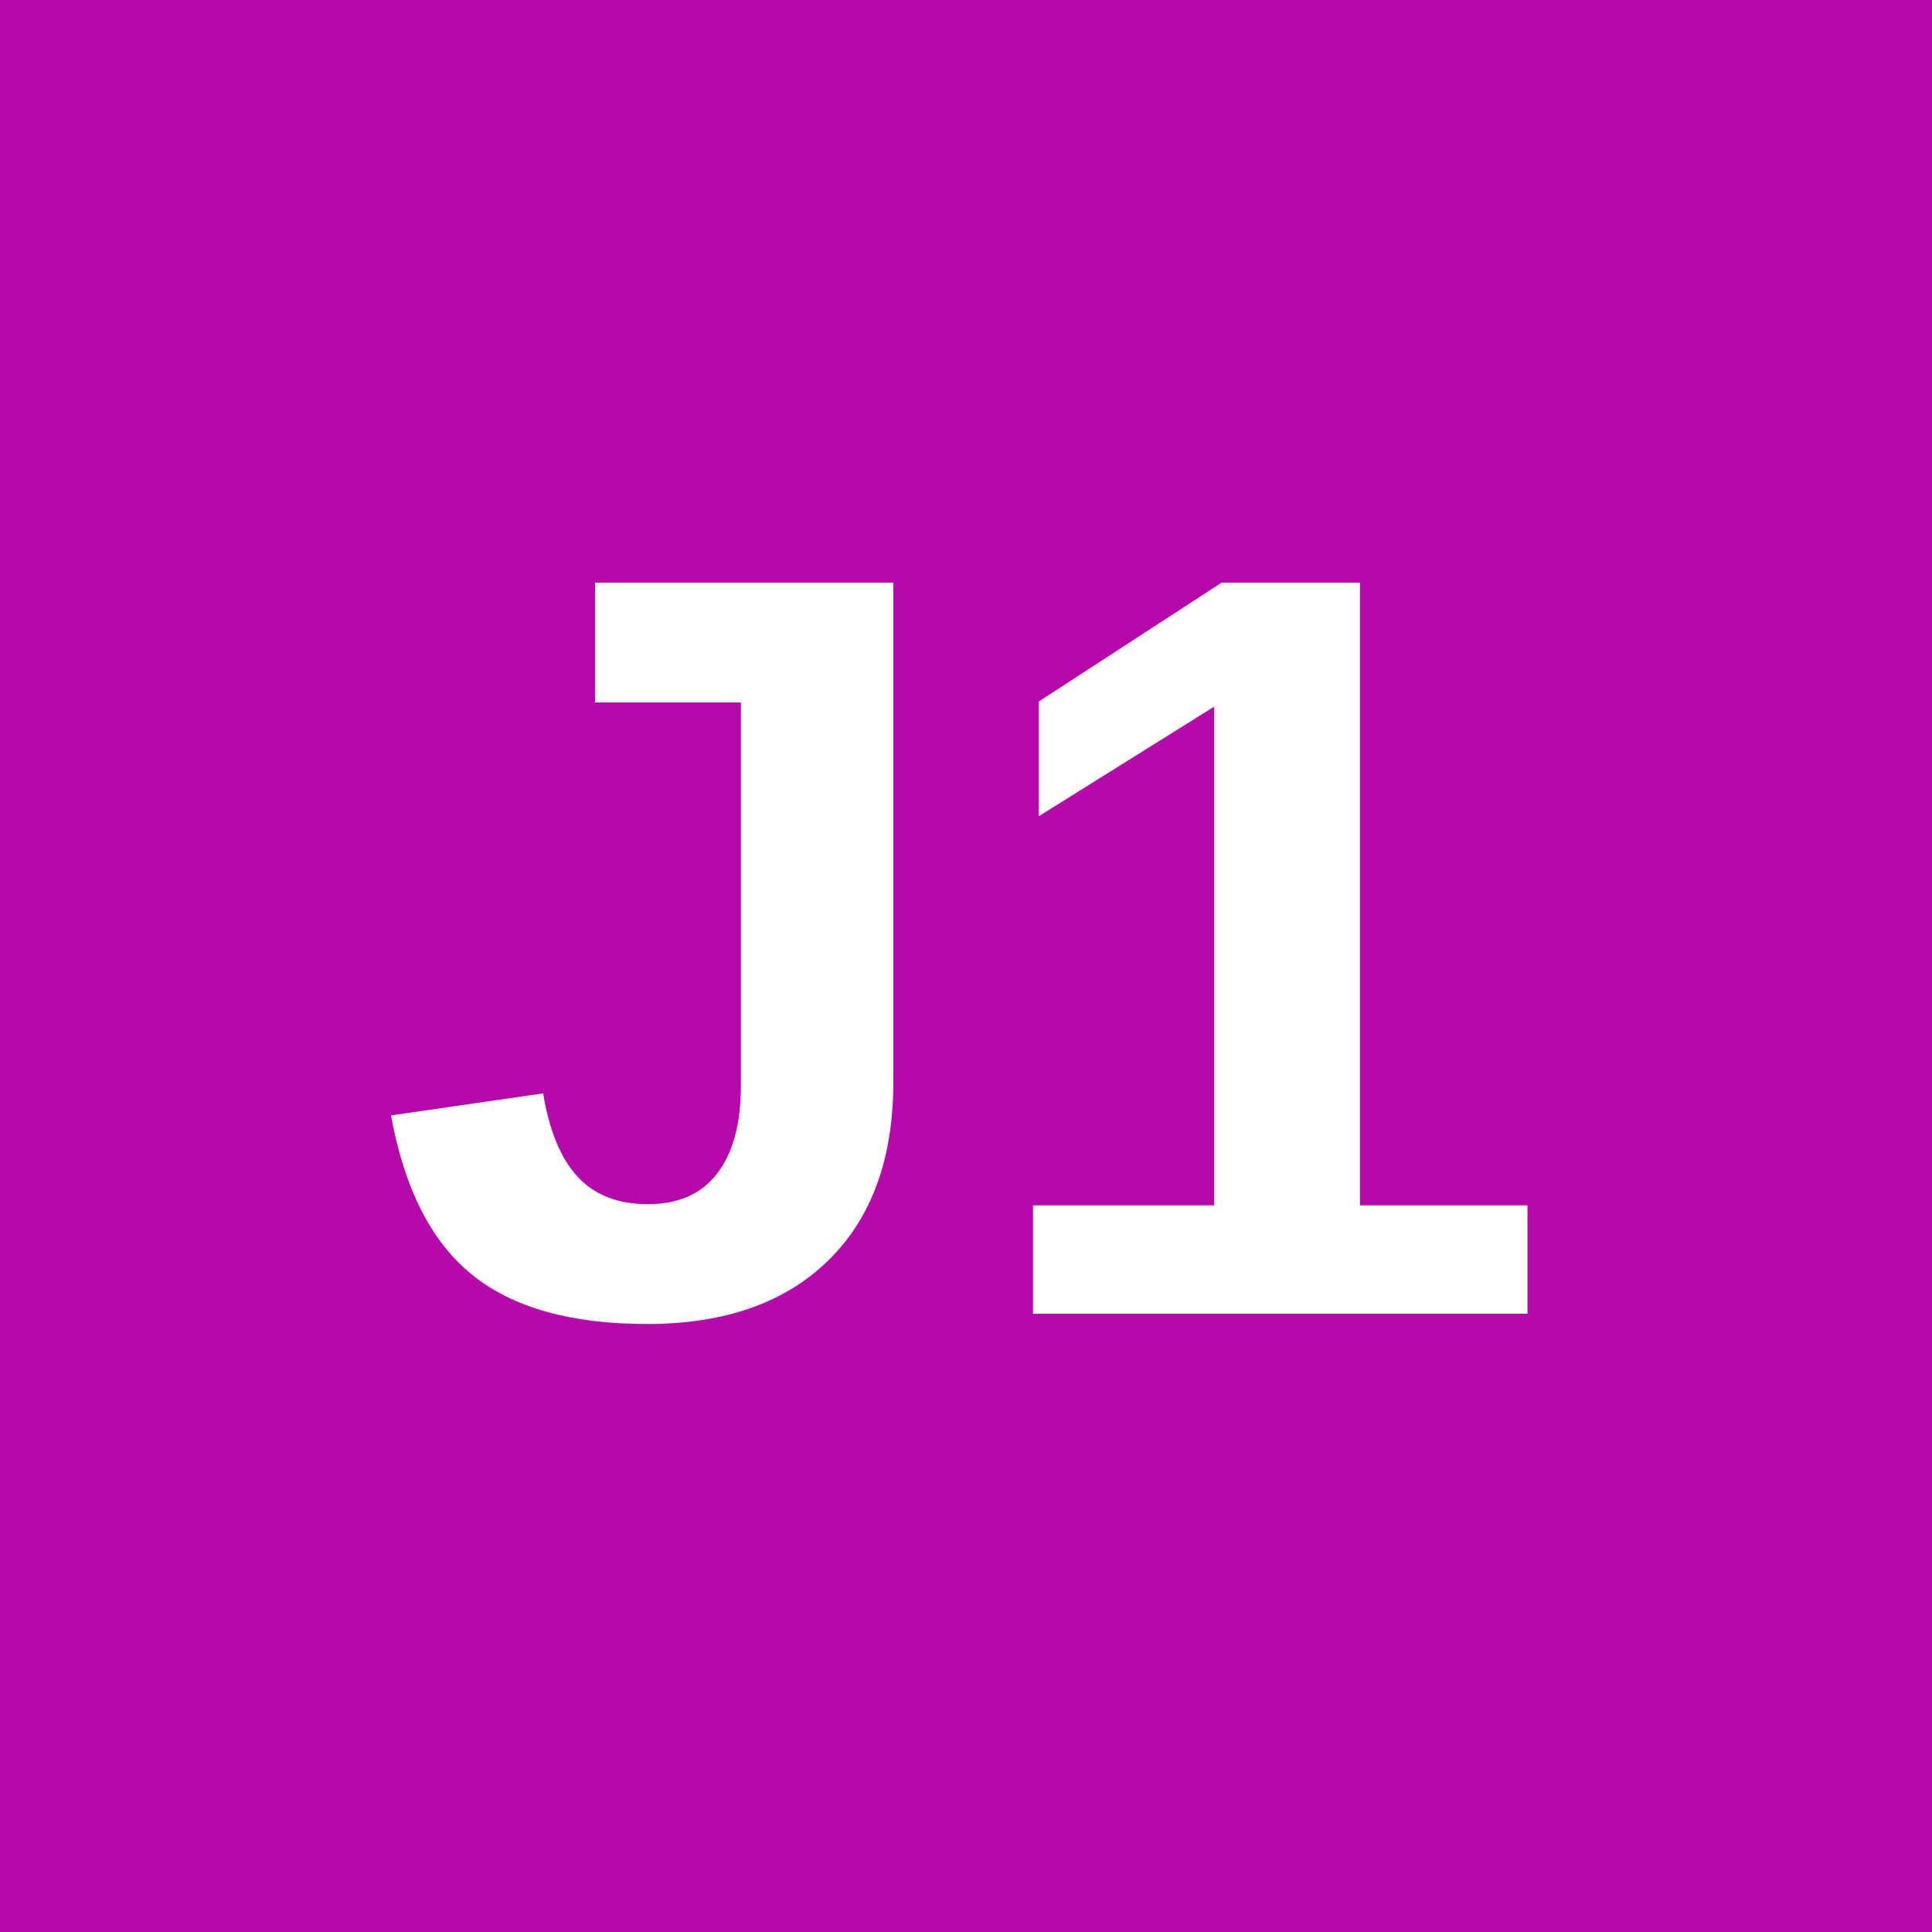
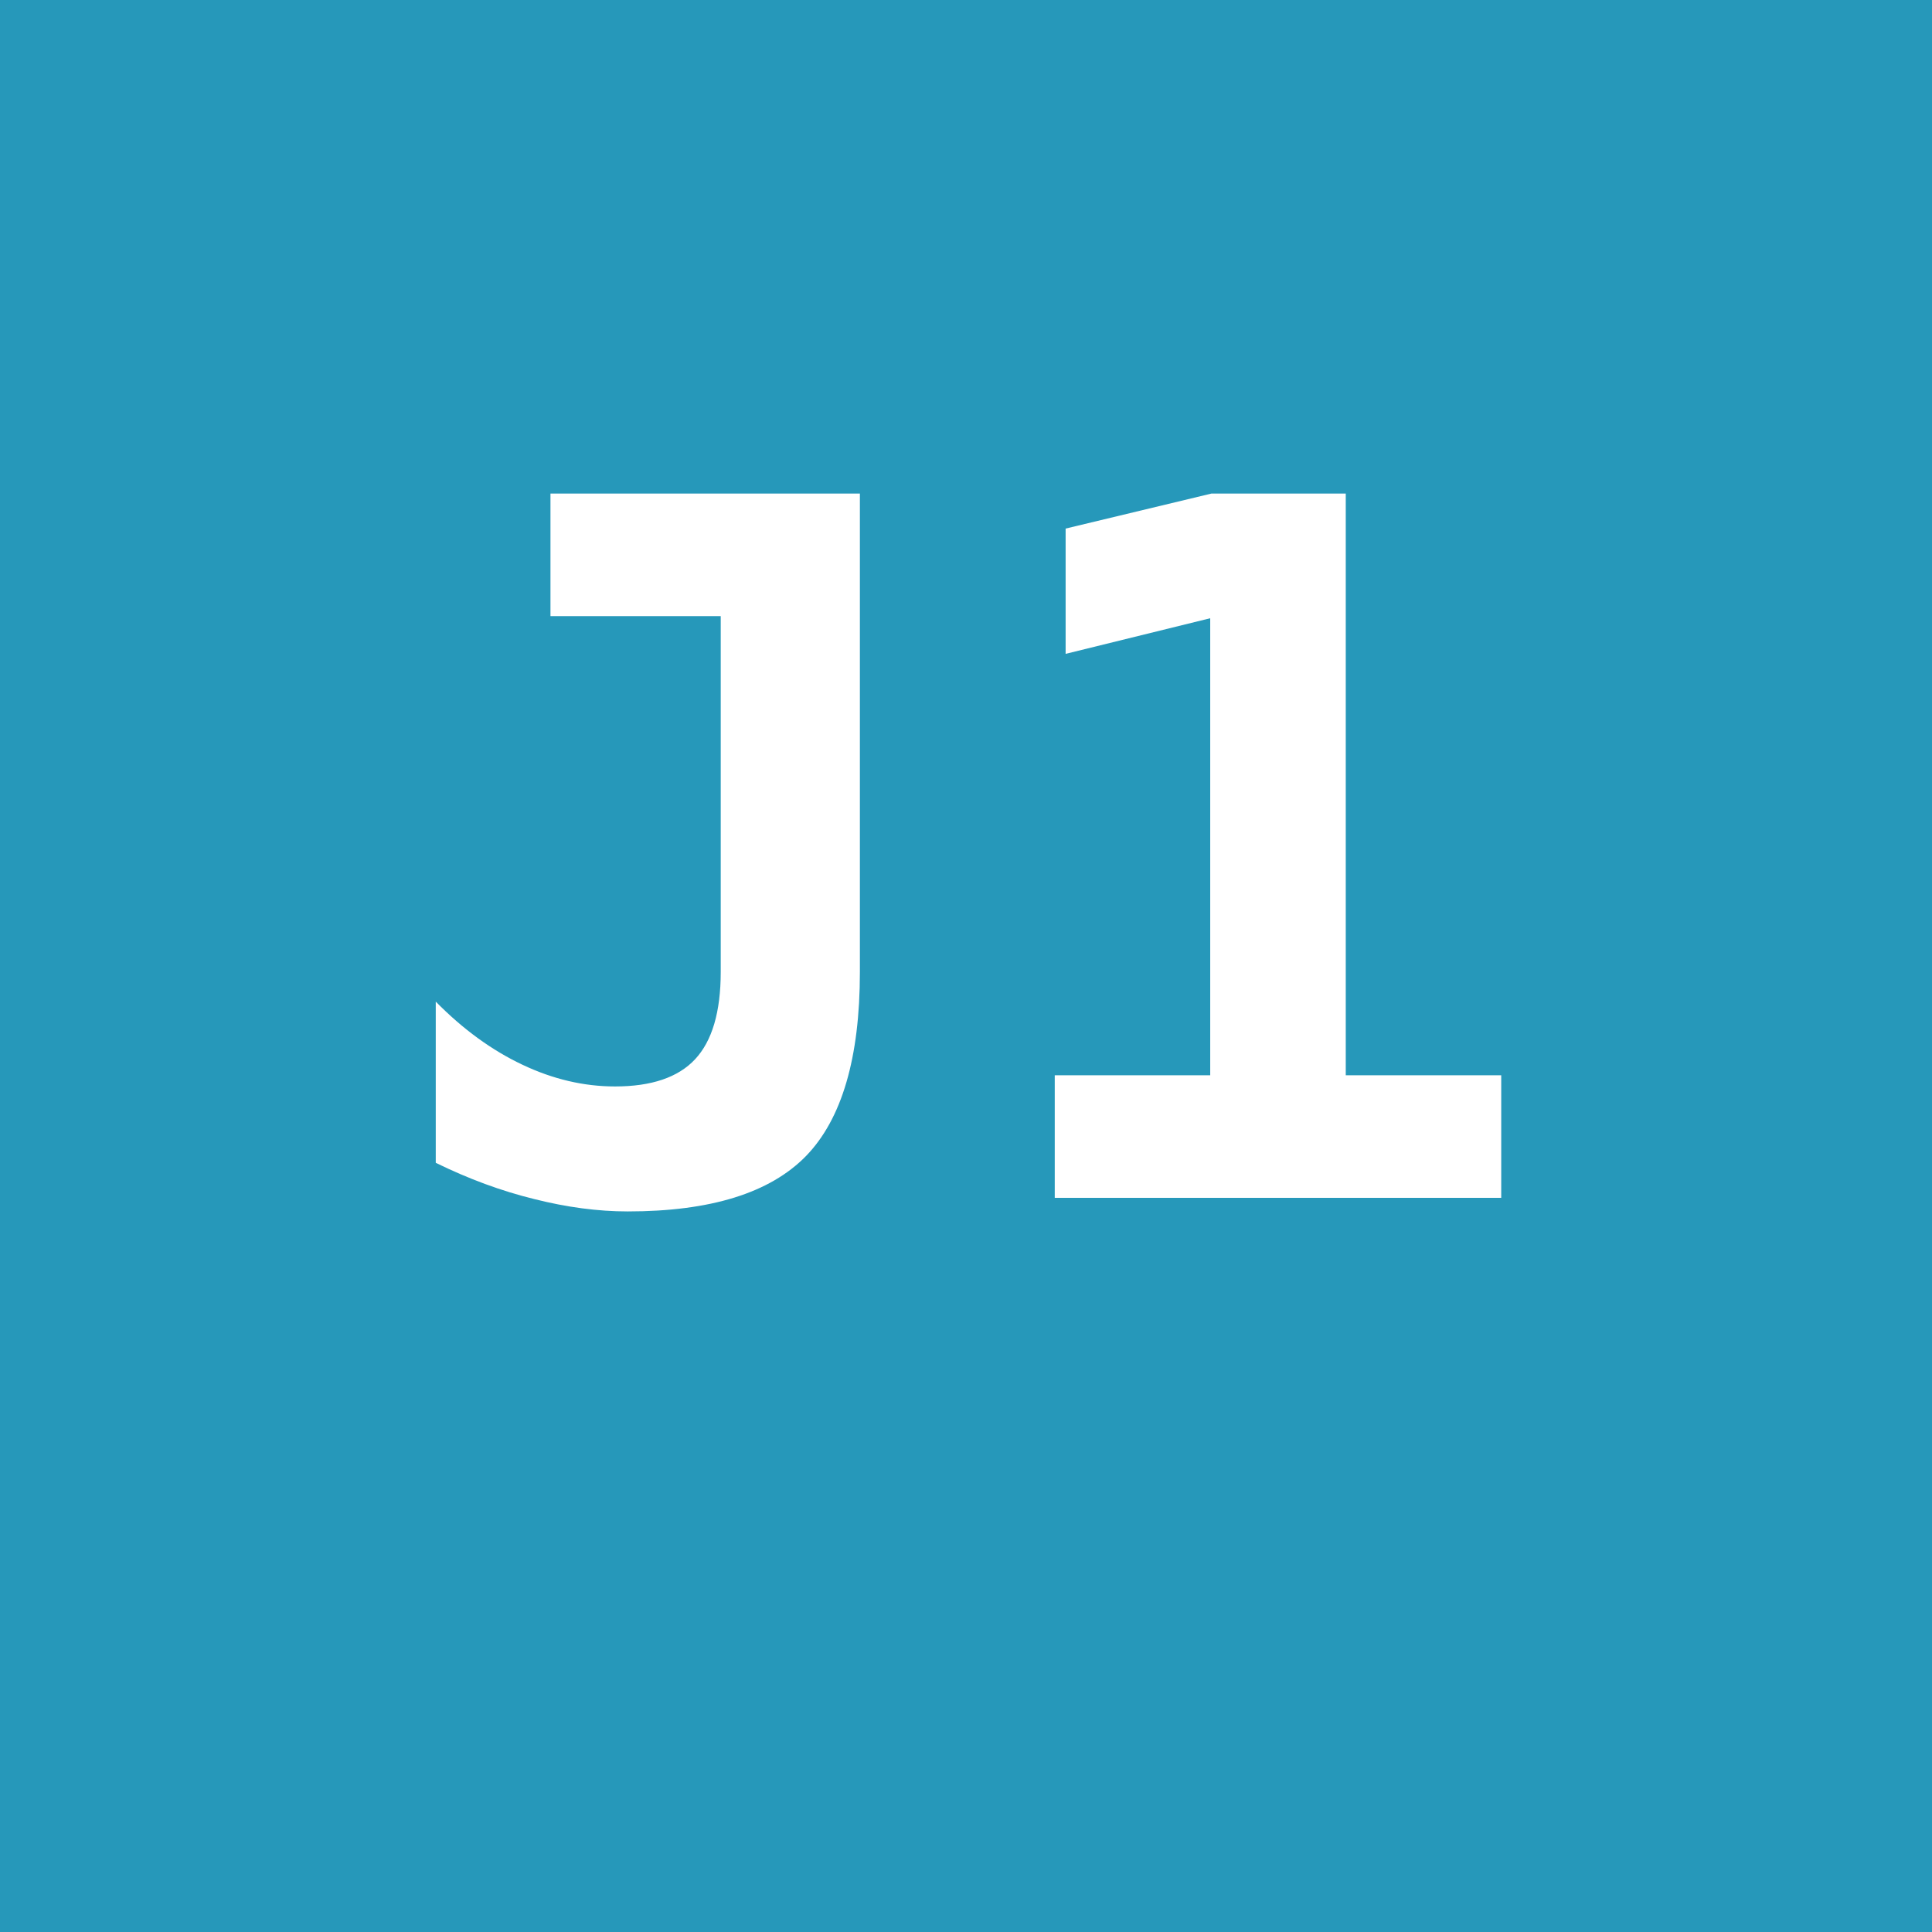
<svg xmlns="http://www.w3.org/2000/svg" viewBox="0 0 100 100">
-   <rect width="100" height="100" fill="#B509AC" />
-   <text x="50" y="68" font-size="55" fill="#fff" text-anchor="middle" font-family="Arial, sans-serif" font-weight="bold">J1</text>
+   <rect width="100" height="100" fill="#2698BA" />
+   <text x="50" y="62" font-size="50" fill="#fff" text-anchor="middle" font-family="monospace" font-weight="bold">J1</text>
</svg>
